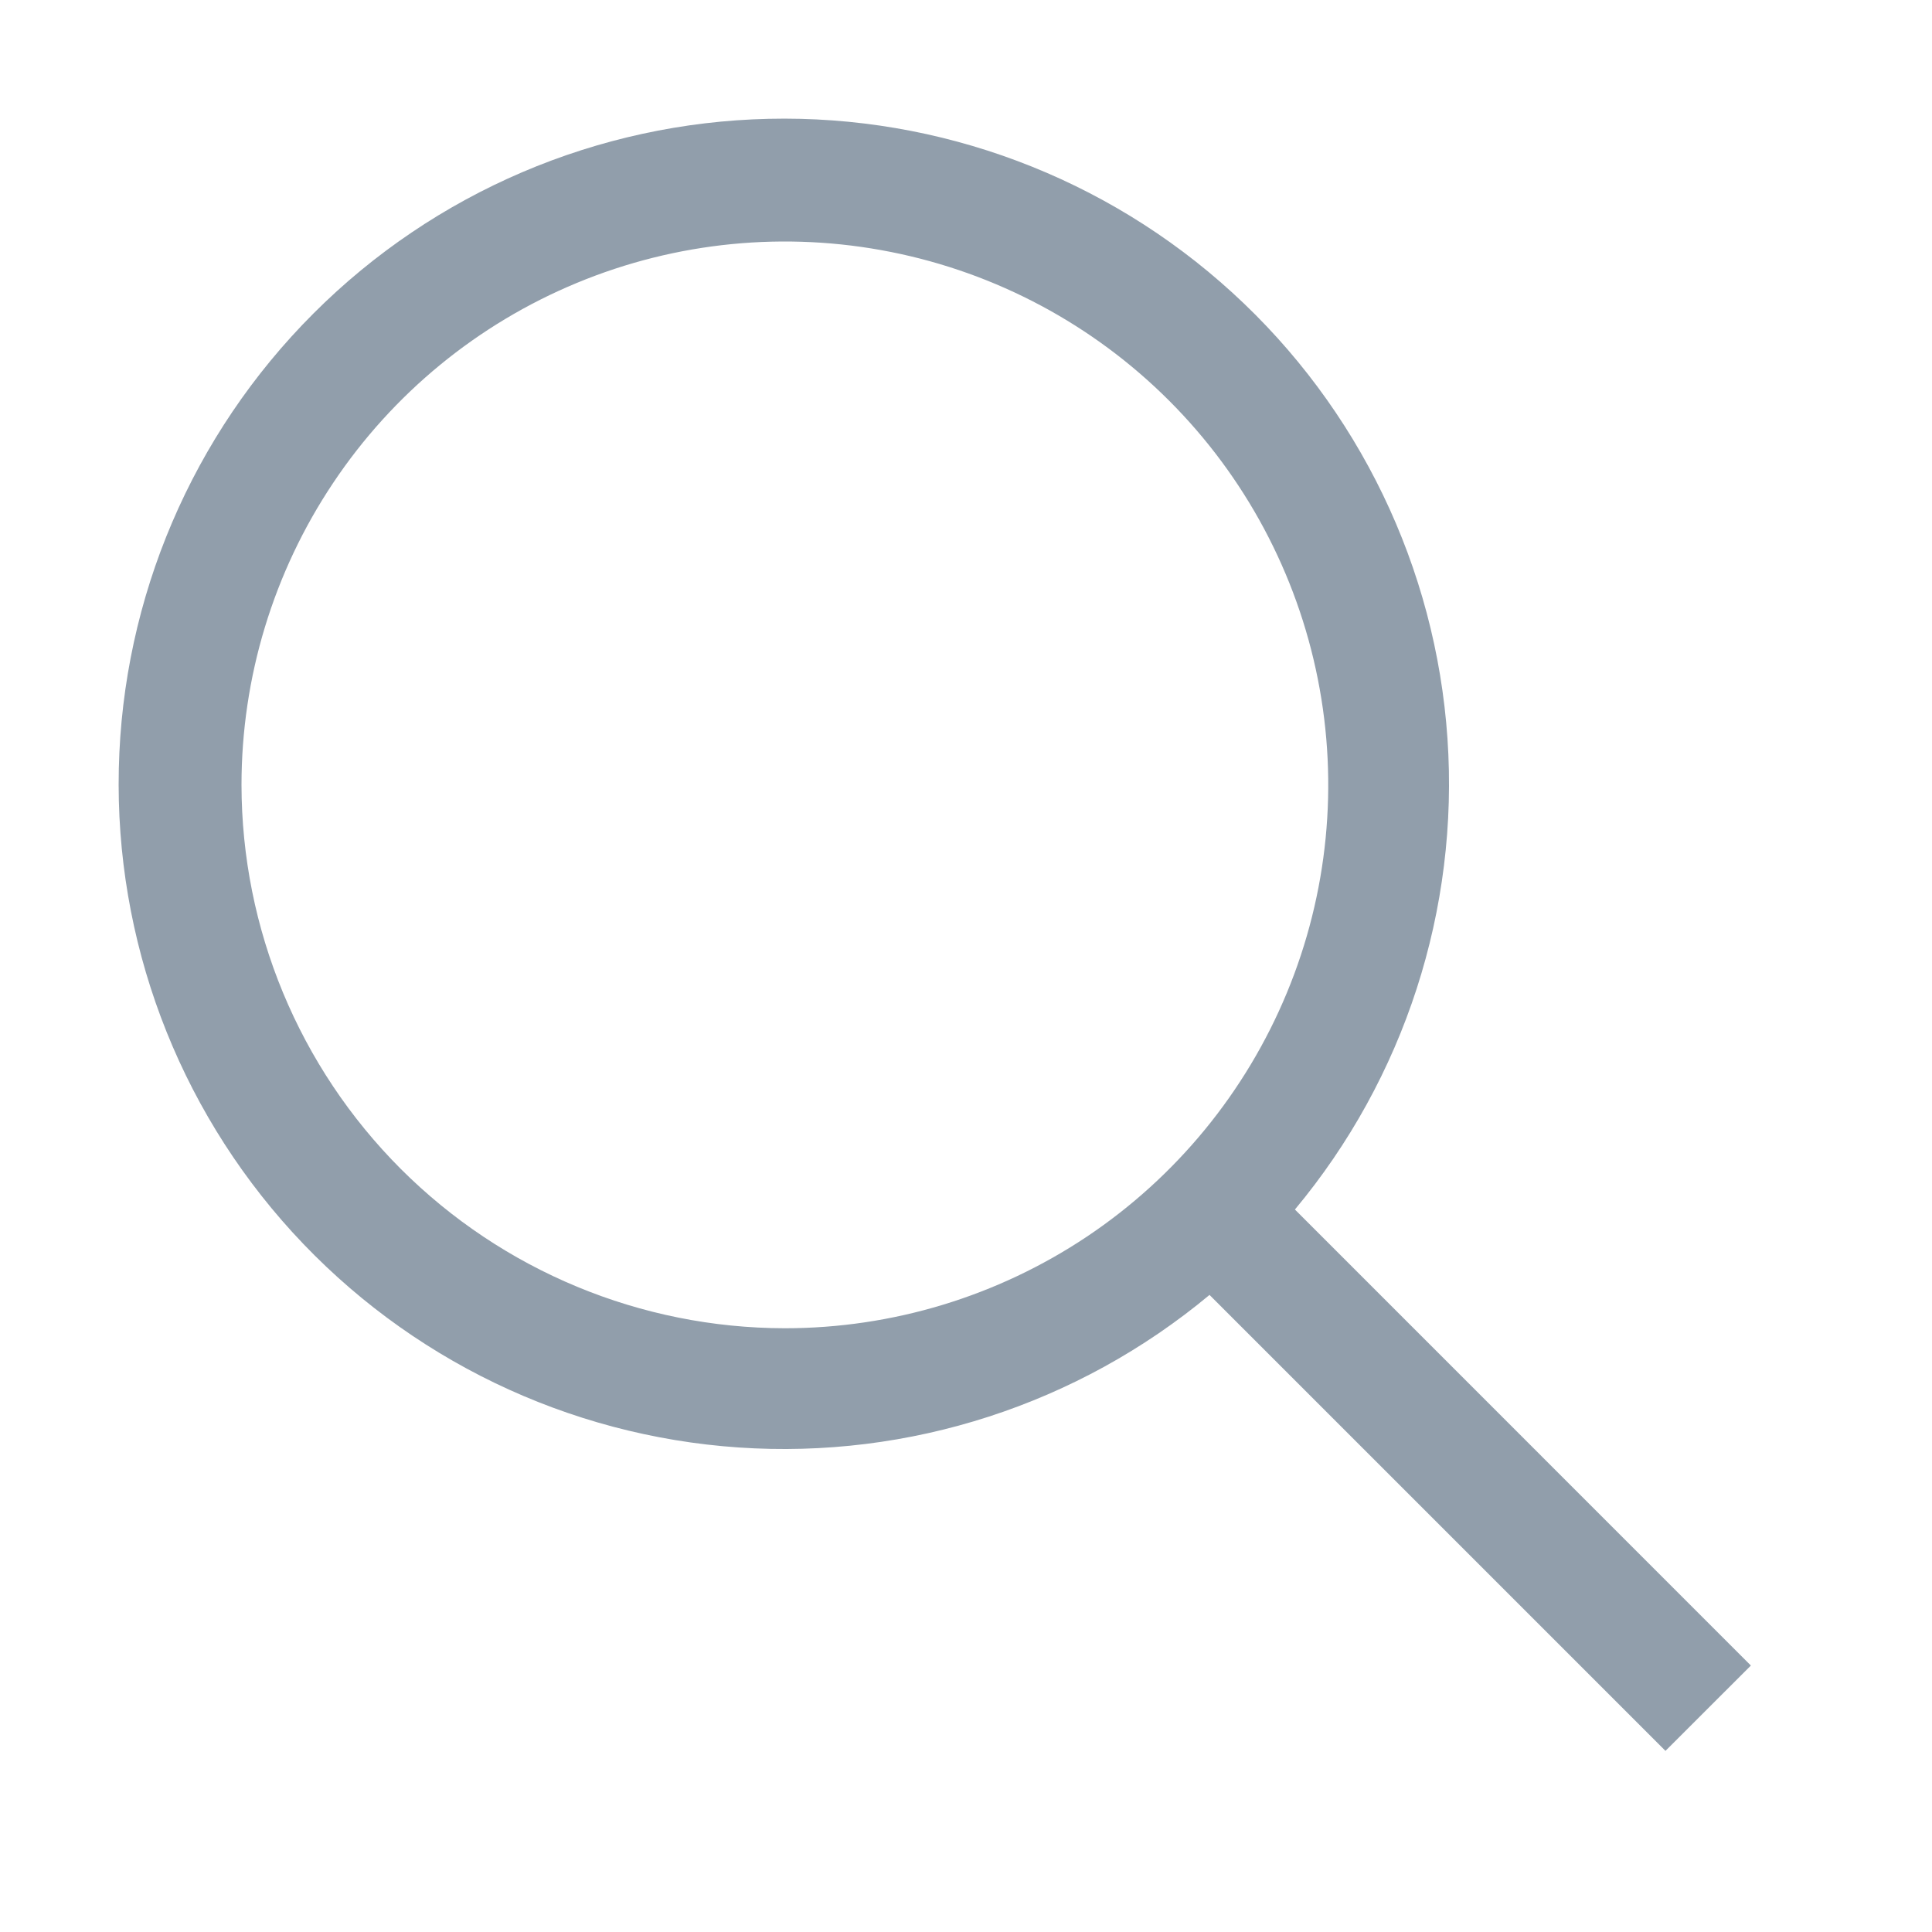
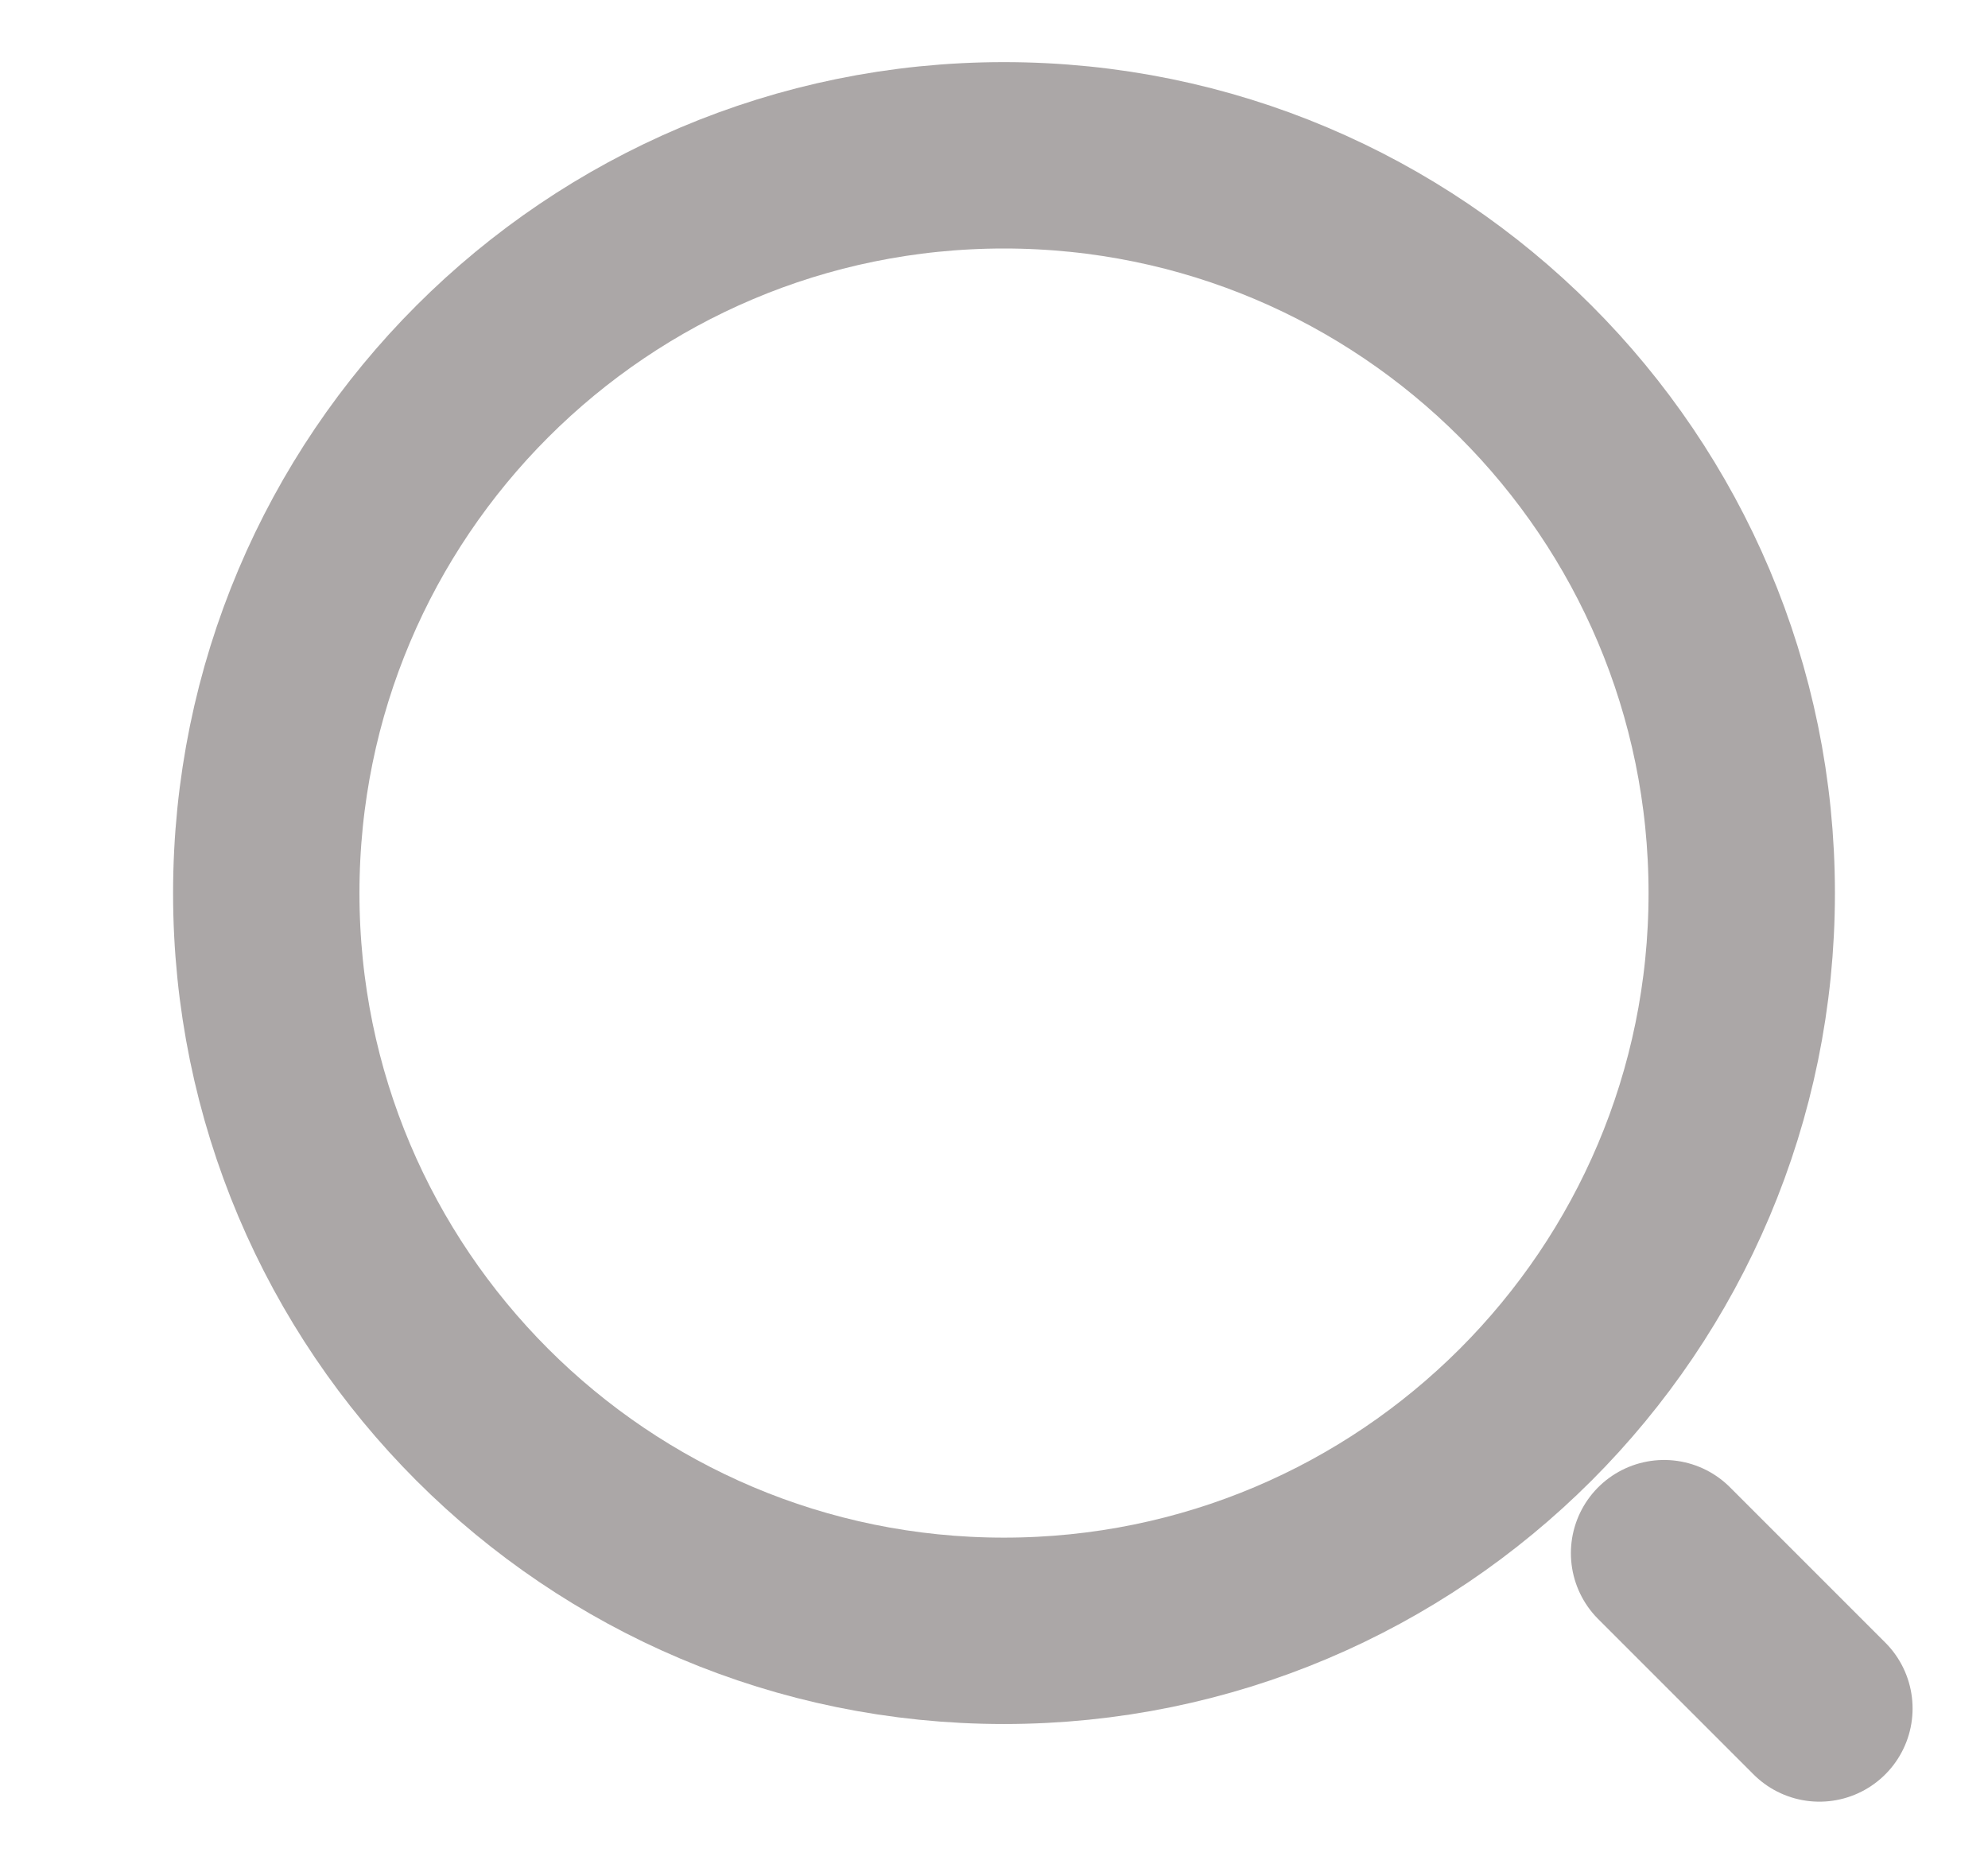
- <svg xmlns="http://www.w3.org/2000/svg" width="24" height="24" viewBox="0 0 24 24" fill="none">
-   <path d="M21.75 20.69L16.086 15.025C17.447 13.392 18.126 11.296 17.981 9.174C17.836 7.052 16.879 5.068 15.308 3.635C13.738 2.201 11.675 1.427 9.549 1.476C7.423 1.524 5.397 2.39 3.894 3.894C2.39 5.398 1.524 7.423 1.476 9.549C1.427 11.675 2.2 13.738 3.634 15.309C5.068 16.879 7.052 17.836 9.174 17.981C11.296 18.126 13.391 17.447 15.025 16.086L20.689 21.75L21.75 20.69ZM3 9.75C3 8.415 3.396 7.11 4.138 6C4.879 4.89 5.933 4.025 7.167 3.514C8.4 3.003 9.757 2.869 11.067 3.13C12.376 3.39 13.579 4.033 14.523 4.977C15.467 5.921 16.11 7.124 16.37 8.433C16.631 9.743 16.497 11.1 15.986 12.333C15.475 13.567 14.61 14.621 13.5 15.363C12.39 16.104 11.085 16.5 9.75 16.5C7.96 16.498 6.245 15.786 4.979 14.521C3.714 13.255 3.002 11.54 3 9.75Z" fill="#919EAB" />
+ <svg xmlns="http://www.w3.org/2000/svg" width="16" height="15" viewBox="0 0 16 15" fill="none">
+   <path d="M8.08 13.125C11.359 13.125 14.018 10.467 14.018 7.188C14.018 3.908 11.359 1.25 8.08 1.25C4.801 1.25 2.143 3.908 2.143 7.188C2.143 10.467 4.801 13.125 8.08 13.125Z" stroke="#ABA7A7" stroke-width="1.5" stroke-linecap="round" stroke-linejoin="round" />
+   <path d="M14.643 13.75L13.393 12.5" stroke="#ABA7A7" stroke-width="1.5" stroke-linecap="round" stroke-linejoin="round" />
</svg>
